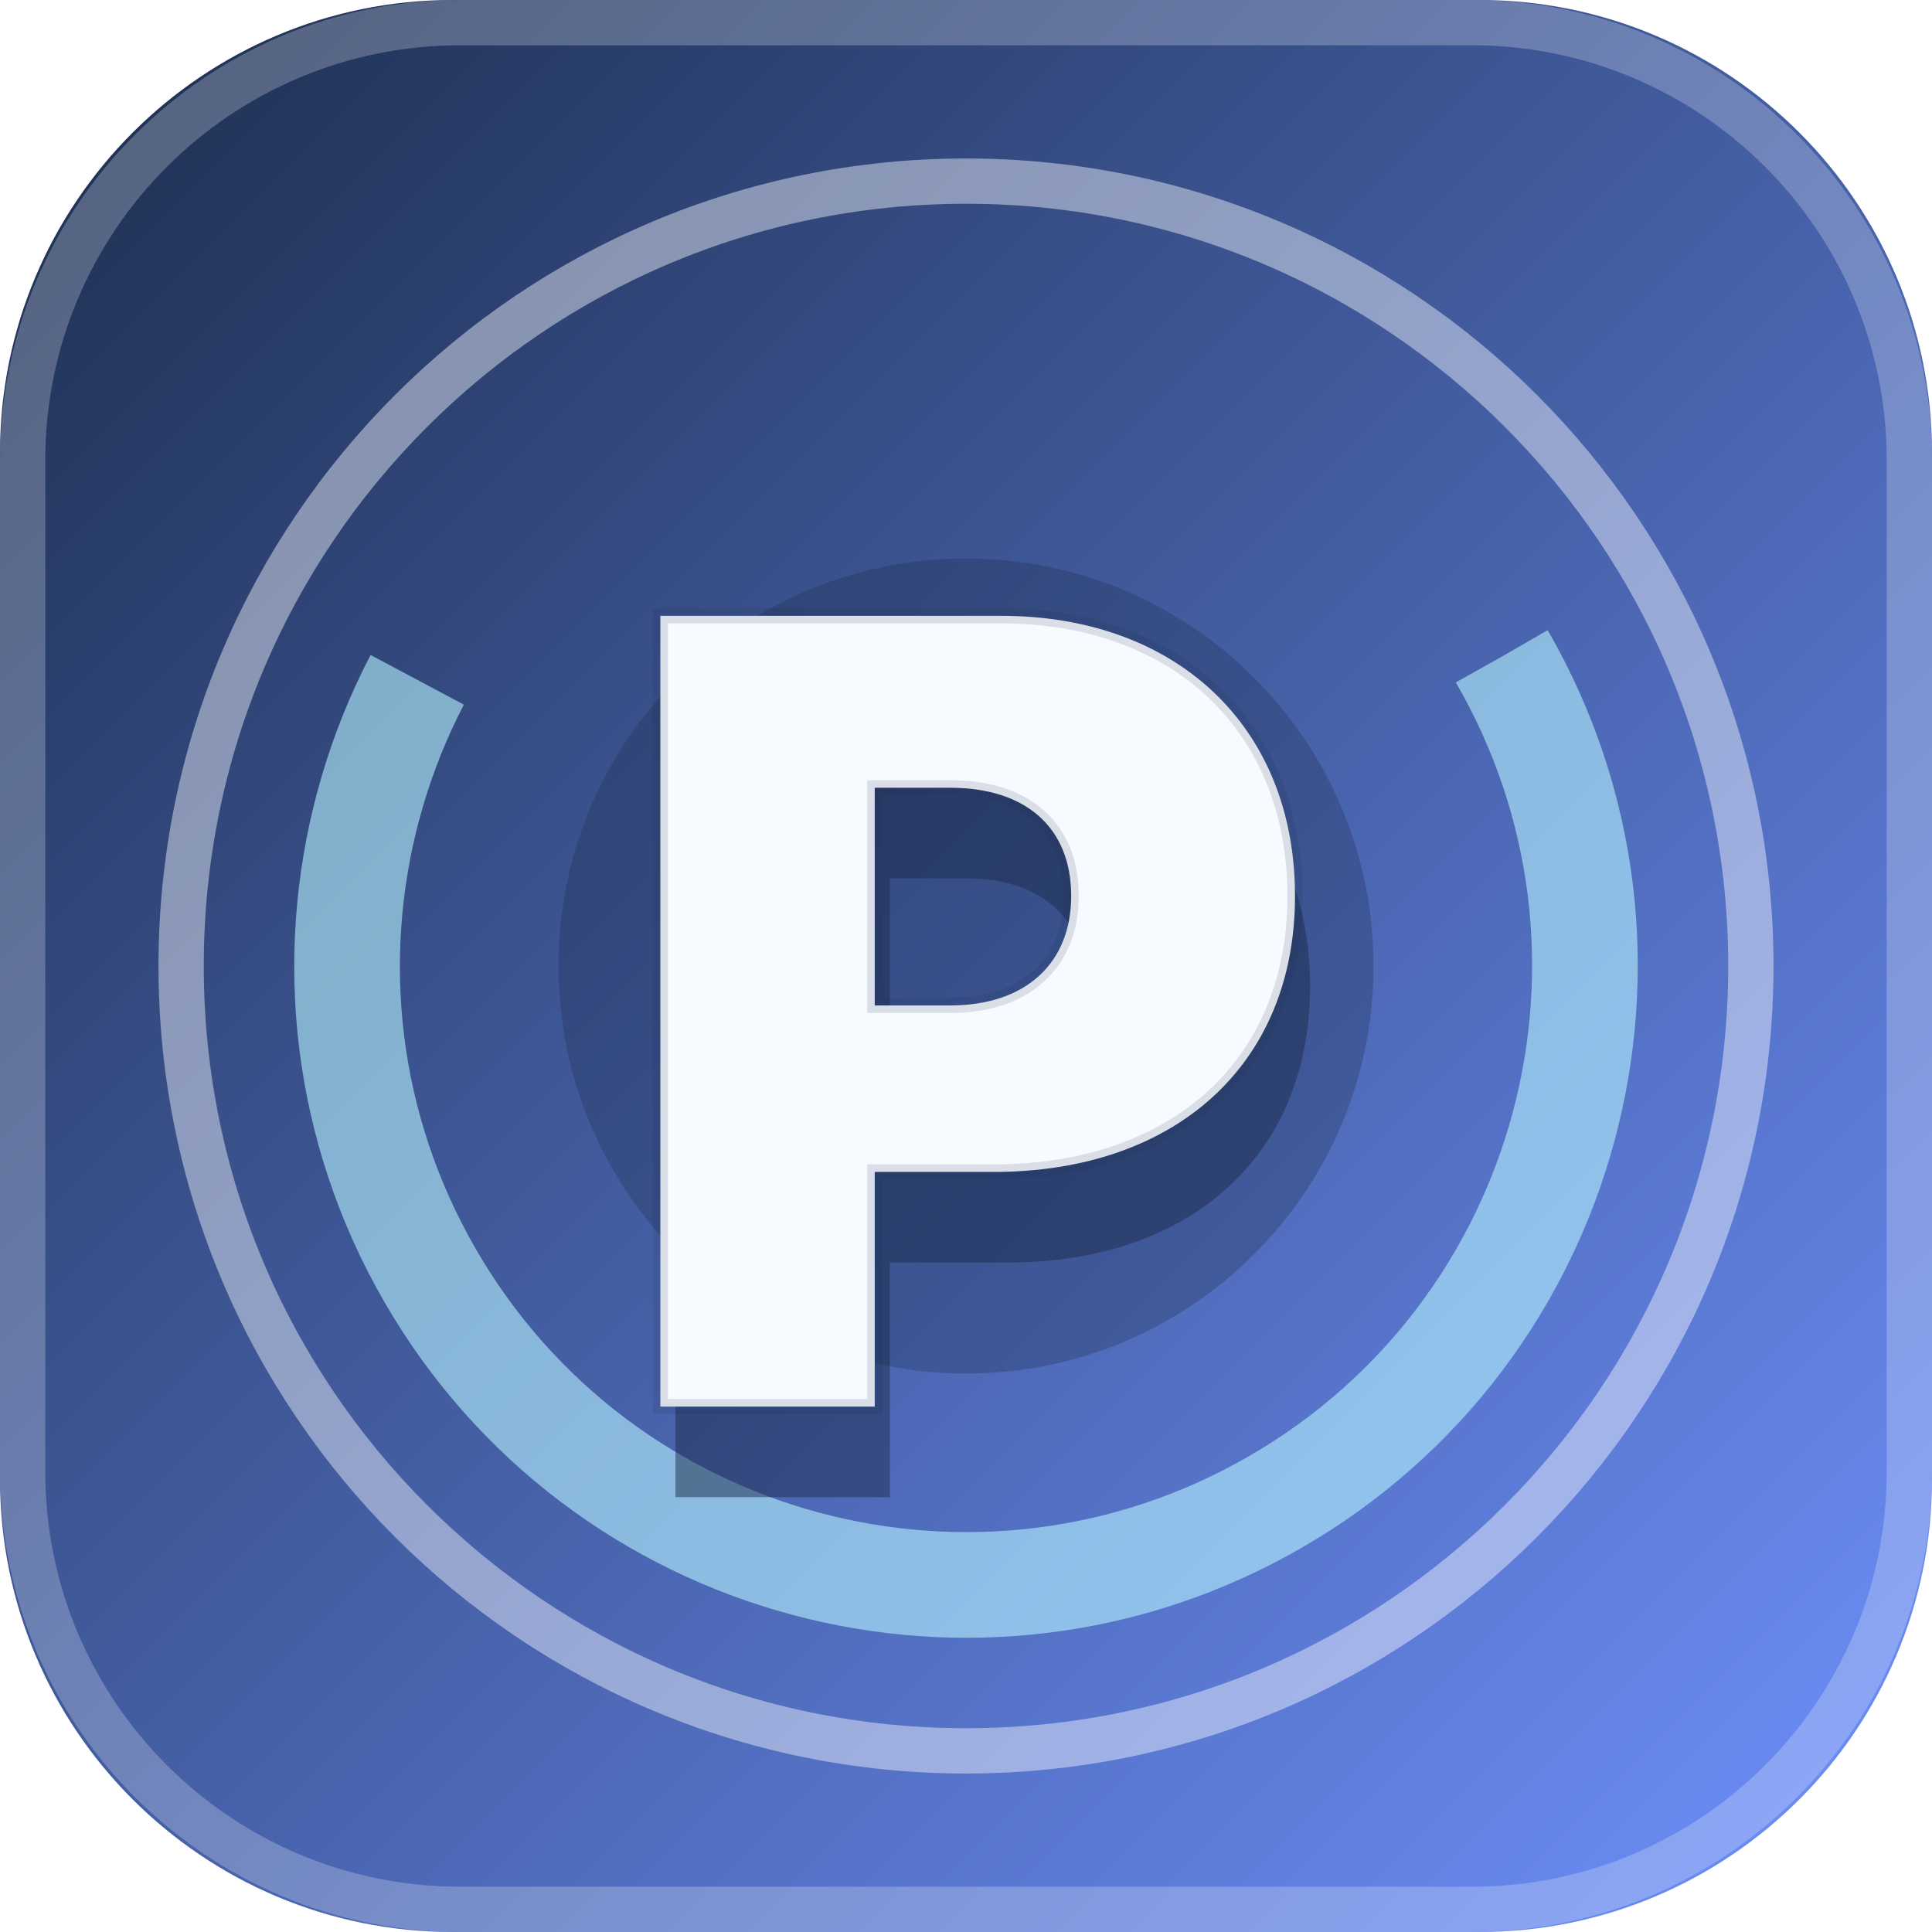
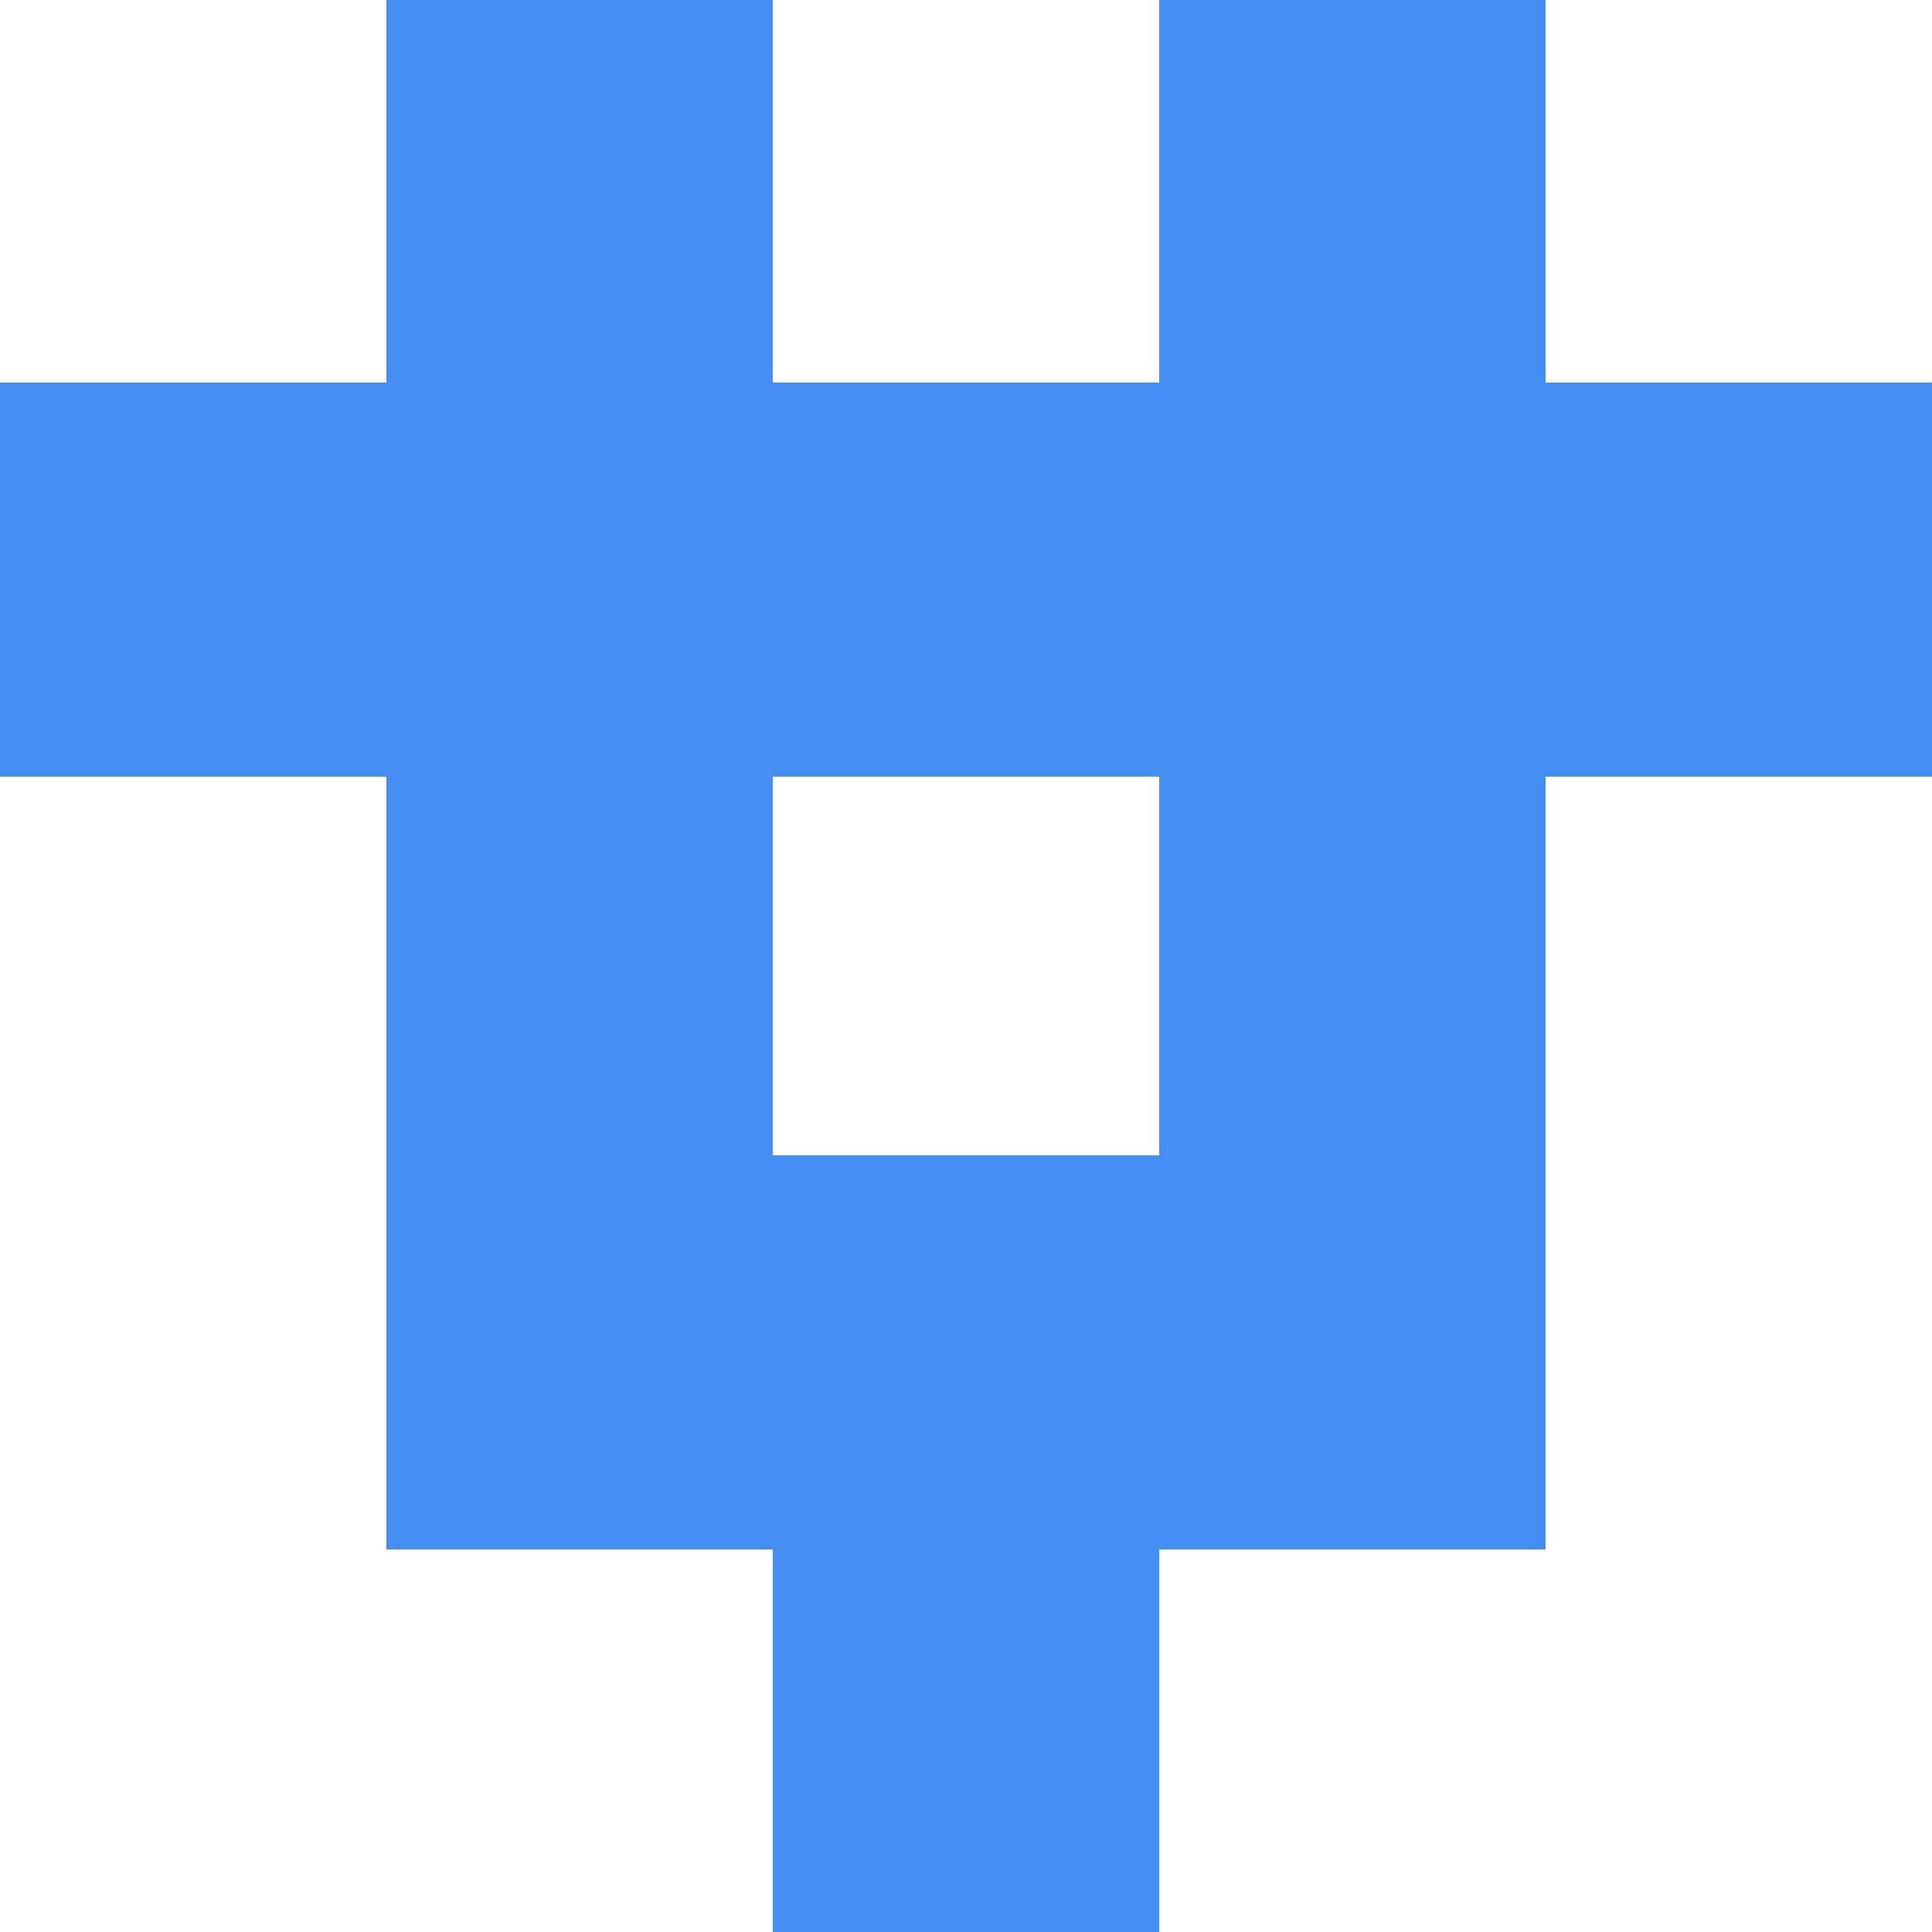
- <svg xmlns="http://www.w3.org/2000/svg" width="128" height="128" viewBox="0 0 128 128" role="img" aria-label="P">
+ <svg xmlns="http://www.w3.org/2000/svg" viewBox="0 0 5 5" fill="none" shape-rendering="crispEdges" aria-hidden="true" width="128" height="128">
  <defs>
-     <linearGradient id="g224" x1="0" y1="0" x2="1" y2="1">
-       <stop stop-color="#1b2c4b" />
-       <stop offset="1" stop-color="#6f92ff" />
-     </linearGradient>
-     <filter id="s224" x="-.5" y="-.5" width="2" height="2">
-       <feGaussianBlur stdDeviation="3" />
-     </filter>
+     <g id="row-ooxoo-da8a8c81">
+       <path fill="#448ef4" d="M2-.01h1v1.02H2z" />
+     </g>
+     <g id="row-oxxxo-da8a8c81">
+       <path fill="#448ef4" d="M1-.01h3v1.02H1z" />
+     </g>
+     <g id="row-oxoxo-da8a8c81">
+       <path d="M2 1.01H1V-.01h1zm2 0H3V-.01h1z" fill="#448ef4" />
+     </g>
+     <g id="row-xxxxx-da8a8c81">
+       <path fill="#448ef4" d="M0-.01h5v1.02H0z" />
+     </g>
+     <clipPath id="clip-da8a8c81">
+       <rect width="5" height="5" rx="0" ry="0" />
+     </clipPath>
  </defs>
-   <rect width="128" height="128" rx="30" fill="url(#g224)" />
-   <g>
-     <circle cx="64" cy="64" r="52" fill="none" stroke="#f7faff" stroke-opacity=".45" stroke-width="3" />
-     <circle cx="64" cy="64" r="41" fill="none" stroke="#b6f4ff" stroke-opacity=".6" stroke-width="7" stroke-dasharray="170 90" transform="rotate(-30 64 64)" />
-     <circle cx="64" cy="64" r="27" fill="#1b2c4b" opacity=".3" />
+   <g clip-path="url(#clip-da8a8c81)">
+     <use transform="translate(0 4)" href="#row-ooxoo-da8a8c81" />
+     <use transform="translate(0 3)" href="#row-oxxxo-da8a8c81" />
+     <use transform="translate(0 2)" href="#row-oxoxo-da8a8c81" />
+     <use transform="translate(0 1)" href="#row-xxxxx-da8a8c81" />
+     <use href="#row-oxoxo-da8a8c81" />
  </g>
-   <text x="65" y="70" text-anchor="middle" dominant-baseline="central" font-family="Inter,Arial,sans-serif" font-size="72" font-weight="850" letter-spacing="-3" fill="#1b2c4b" opacity=".5" transform="translate(0 3)">P</text>
-   <text x="64" y="67" text-anchor="middle" dominant-baseline="central" font-family="Inter,Arial,sans-serif" font-size="72" font-weight="850" letter-spacing="-3" fill="#f7faff" stroke="#1b2c4b" stroke-opacity=".13" stroke-width="1">P</text>
-   <rect x="1.5" y="1.5" width="125" height="125" rx="29" fill="none" stroke="#f7faff" stroke-opacity=".25" stroke-width="3" />
</svg>
